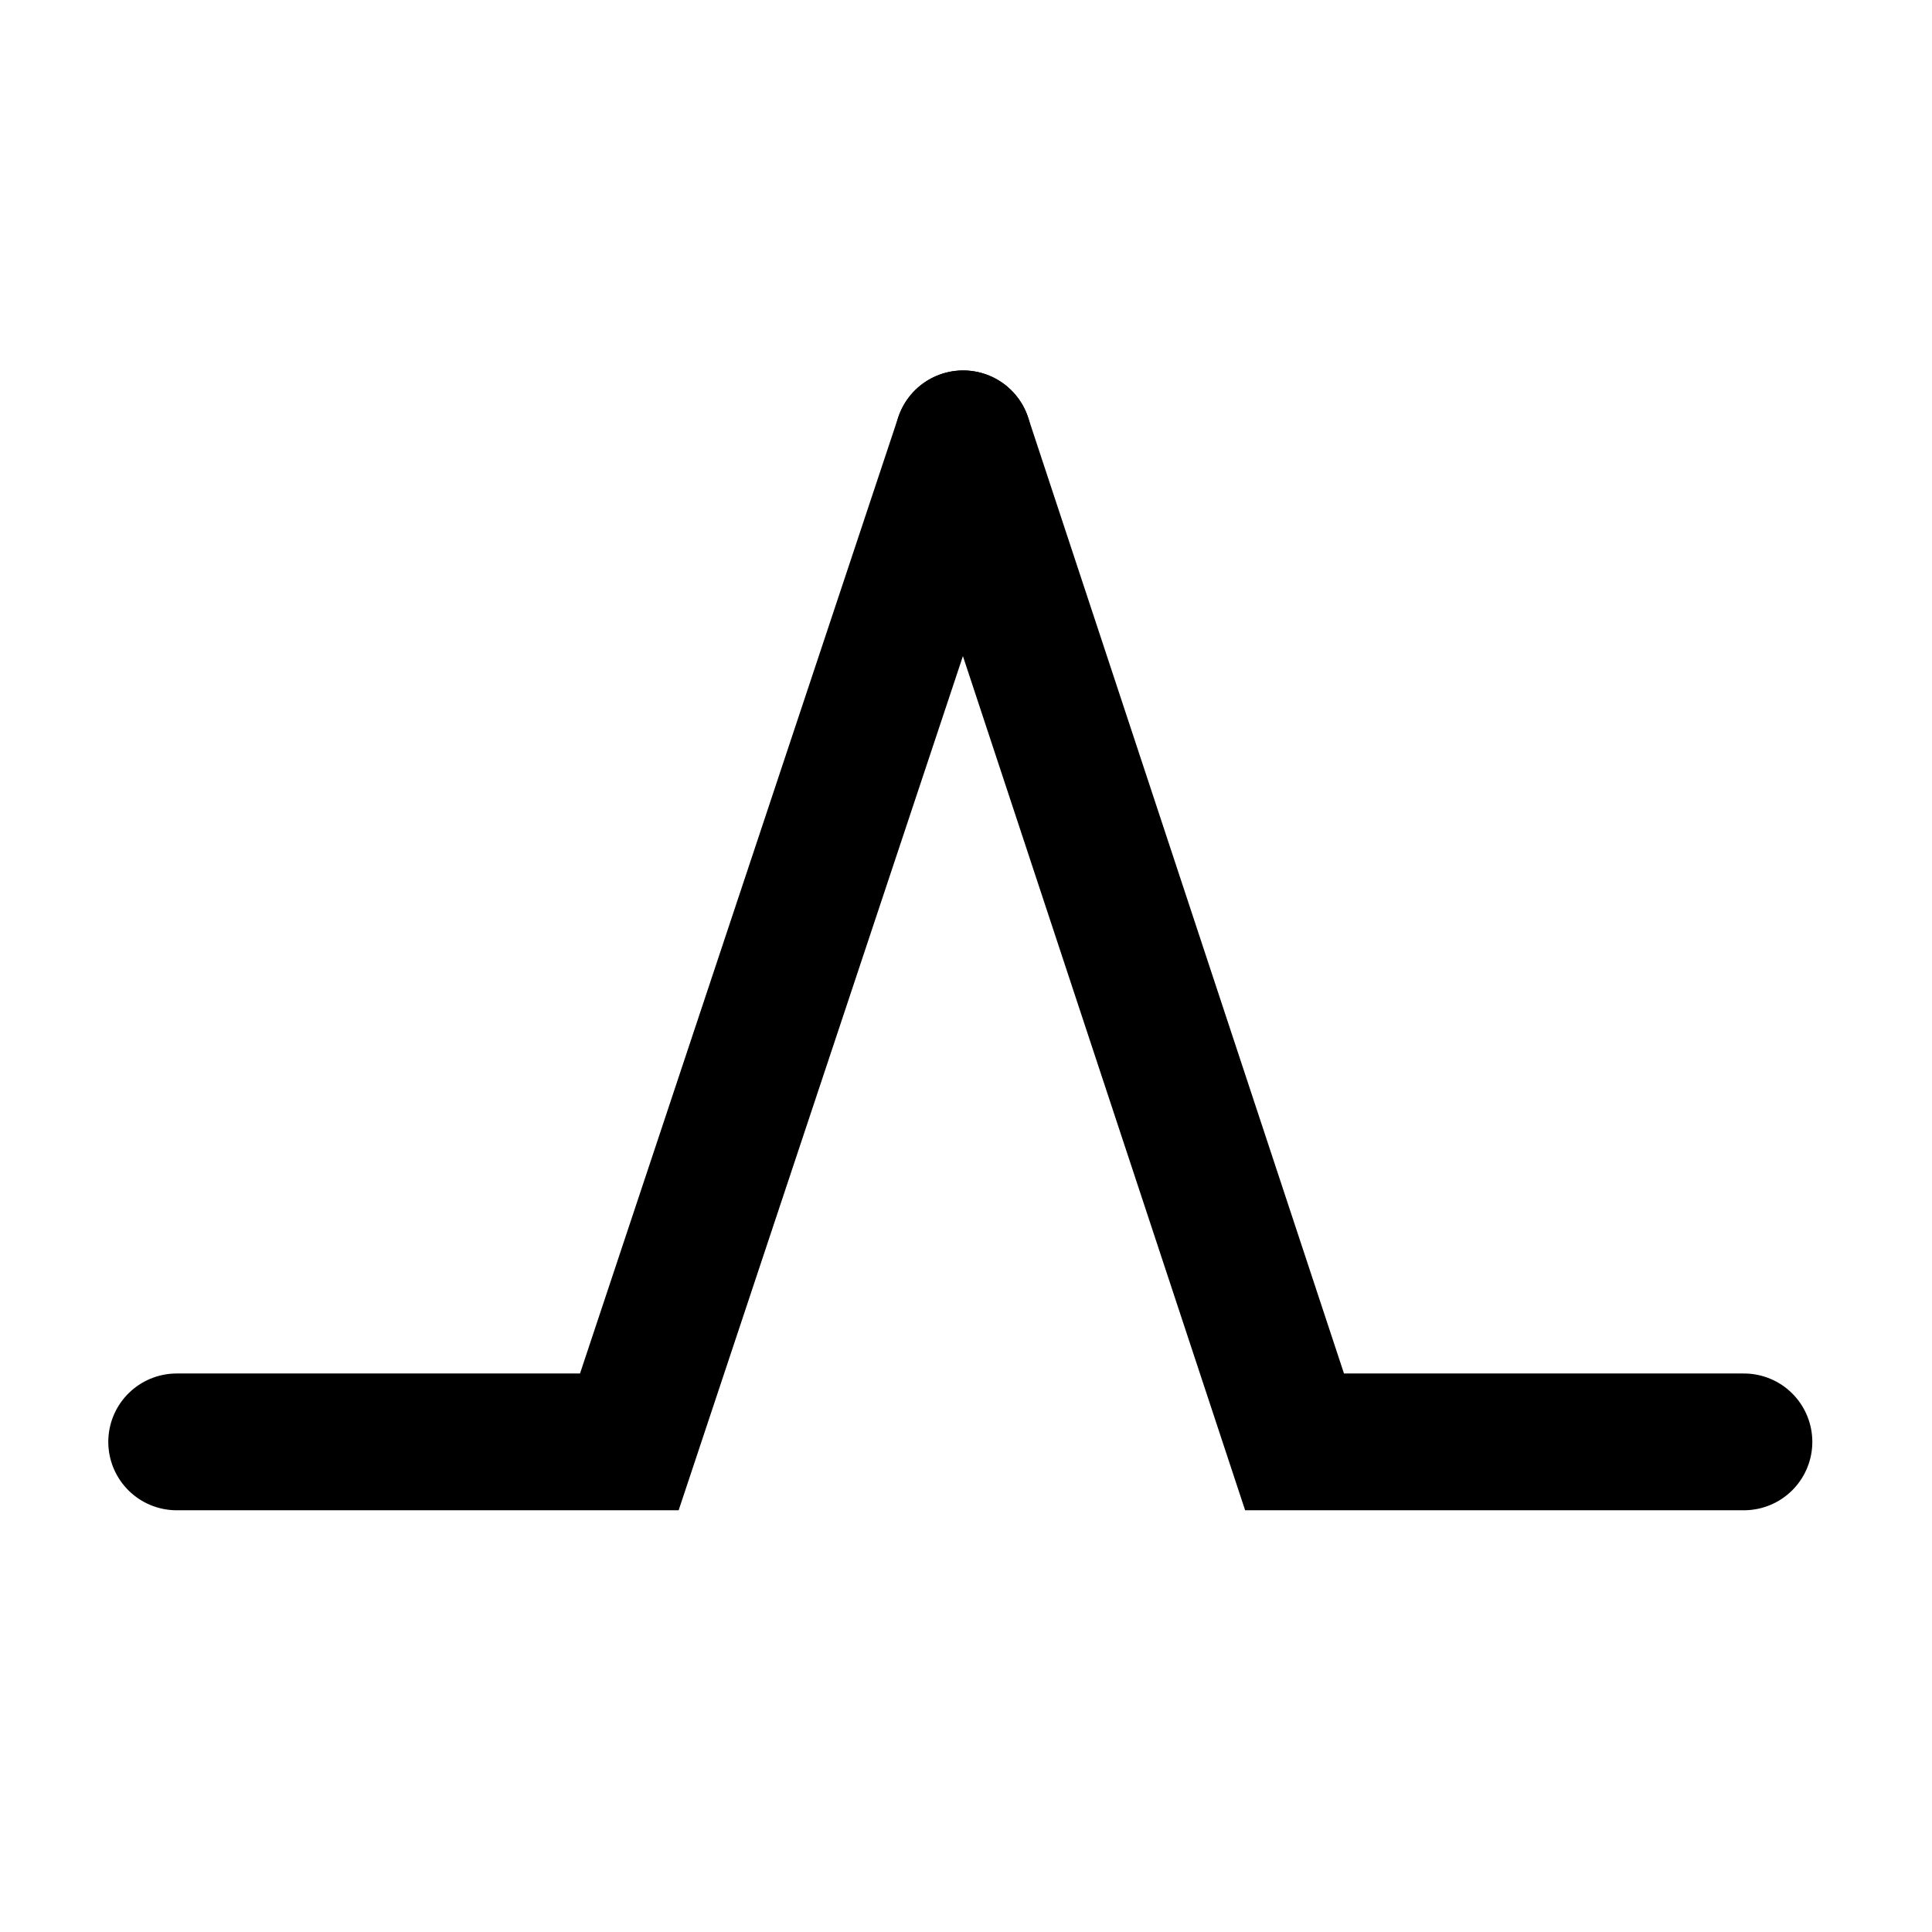
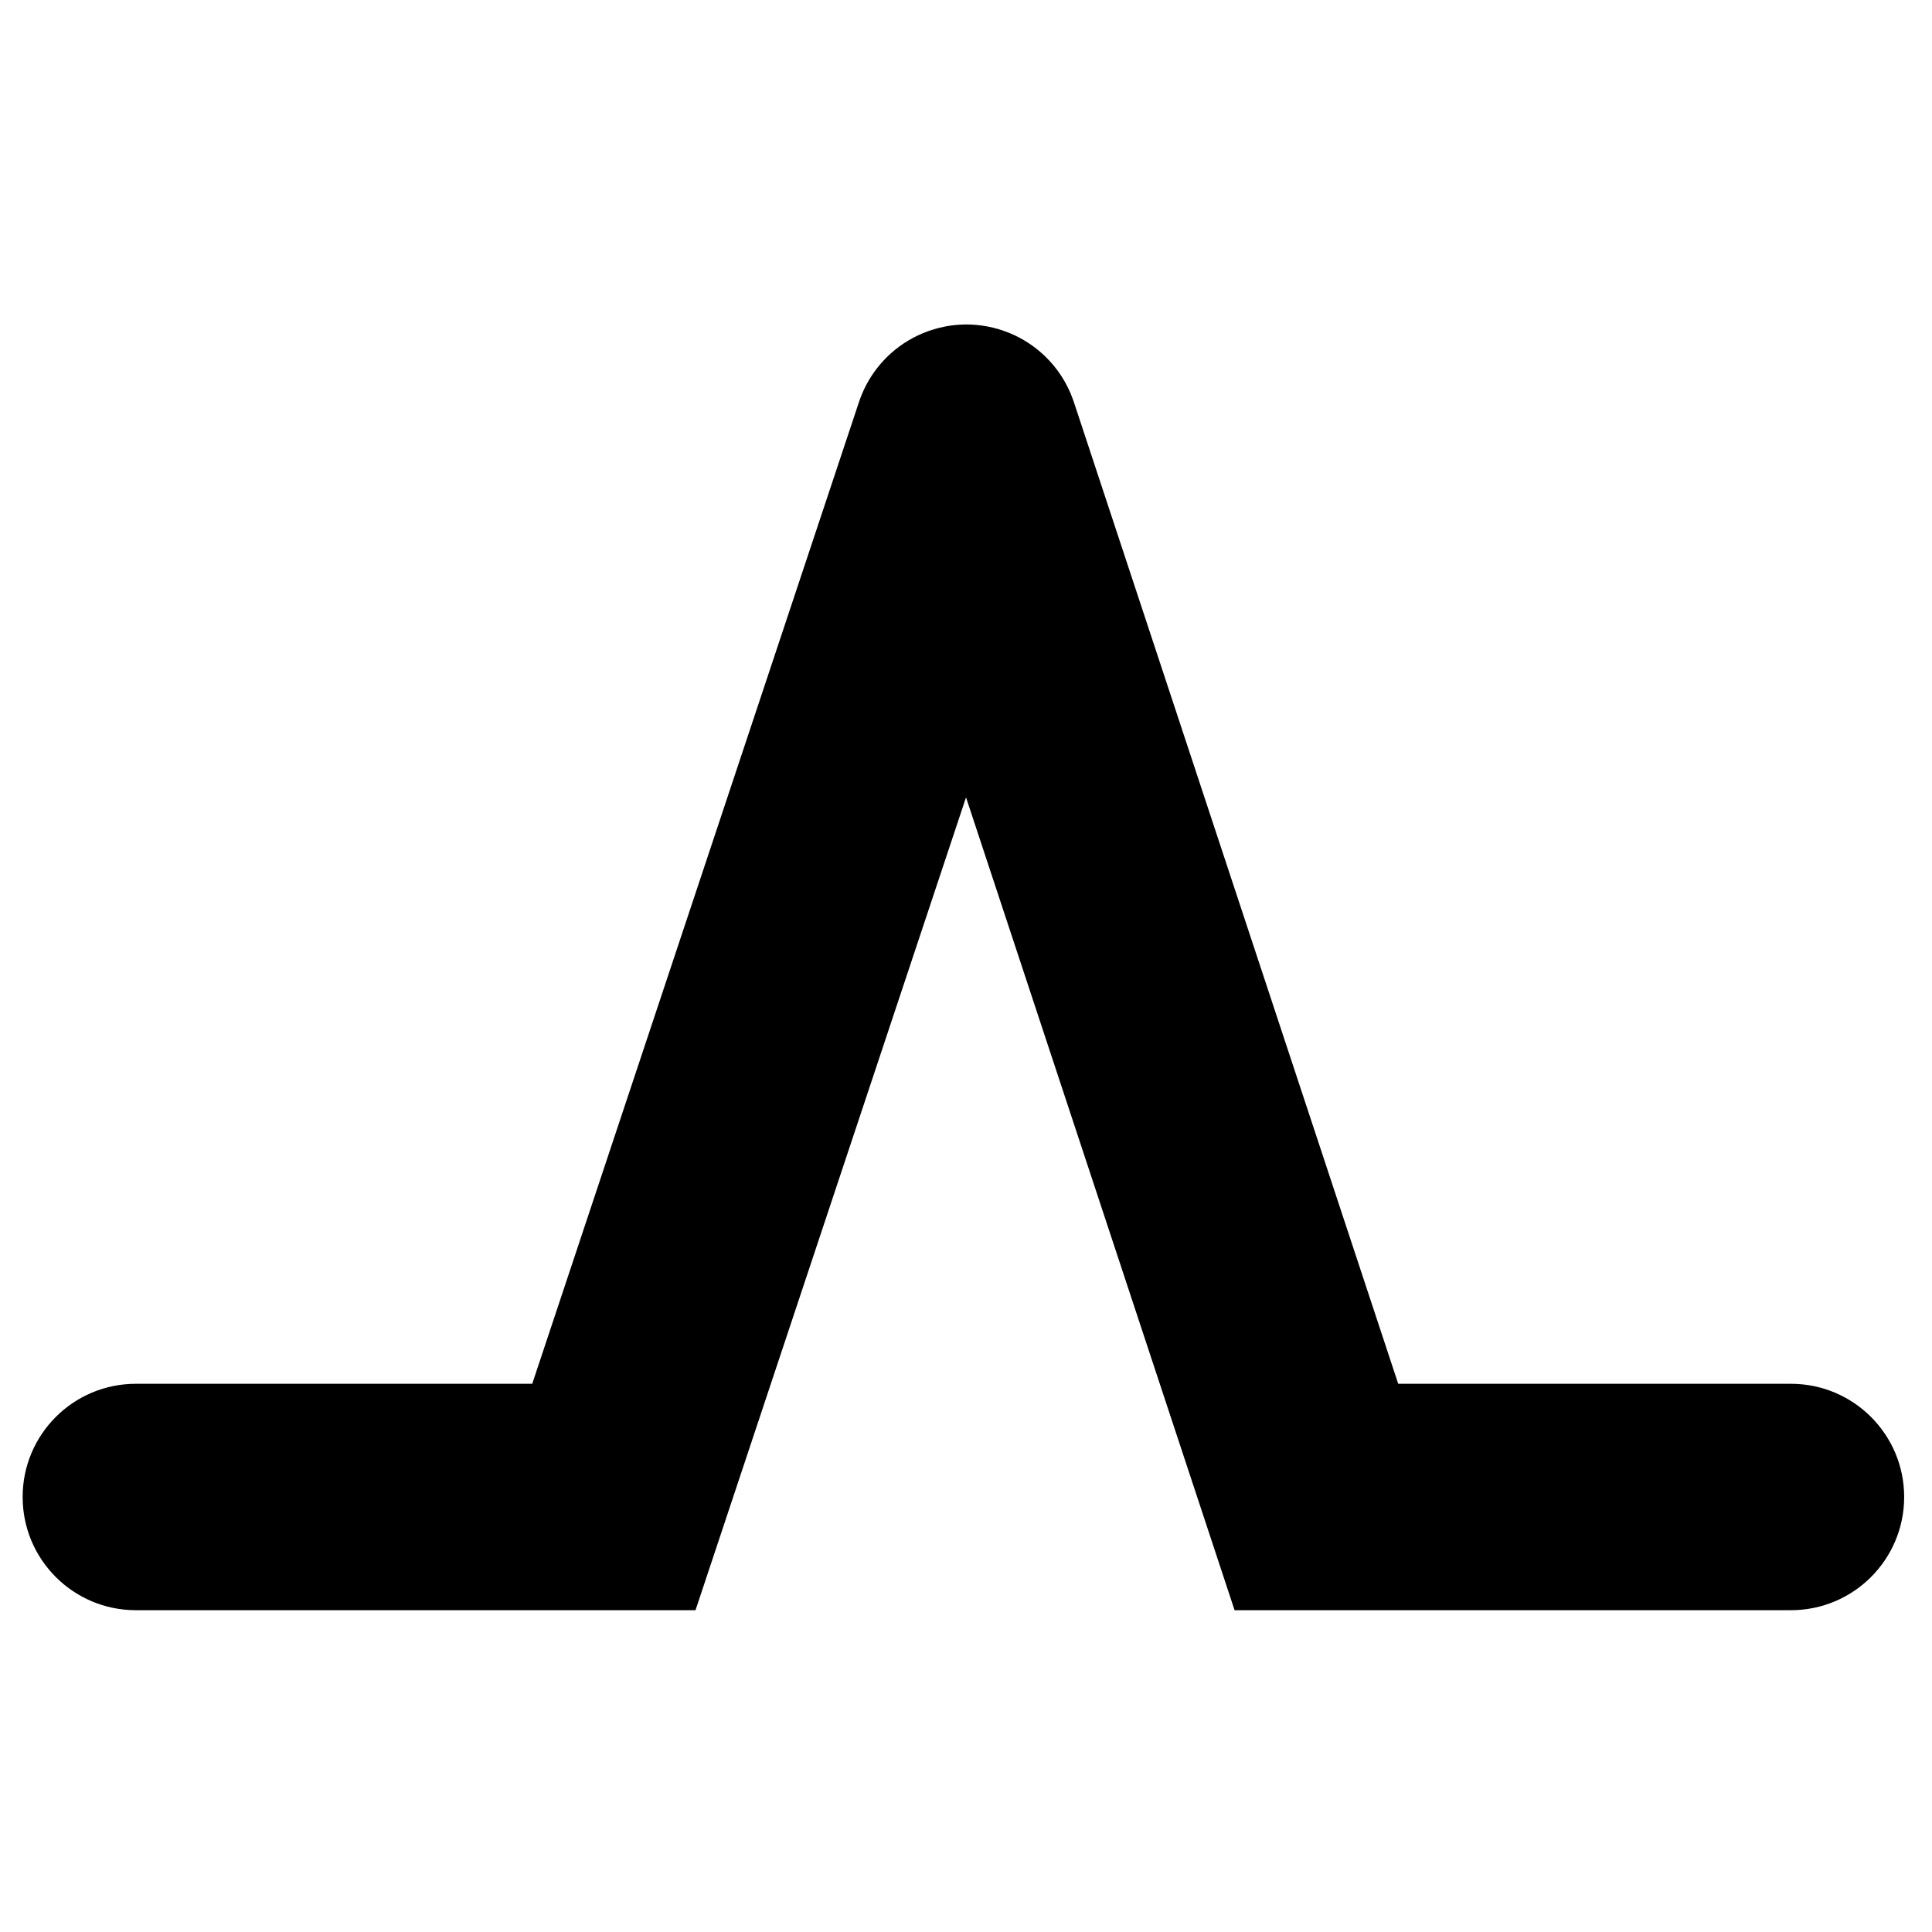
- <svg xmlns="http://www.w3.org/2000/svg" width="339" height="339" viewBox="0 0 339 339" fill="none">
+ <svg xmlns="http://www.w3.org/2000/svg" width="256" height="256" viewBox="0 0 256 256" fill="none">
  <rect x="0" y="0" width="100%" height="100%" fill="none" />
-   <path d="M31 253C31 253 40.669 253 65.5 253C90.331 253 110.426 253 110.426 253L169 77" stroke="#000000" stroke-width="24" stroke-linecap="round" />
-   <path d="M306 253C306 253 295.651 253 271 253C246.349 253 227.15 253 227.15 253L169 77" stroke="#000000" stroke-width="24" stroke-linecap="round" />
+   <path d="M128.304 42.998C128.329 42.998 128.355 42.999 128.381 43C128.48 43.002 128.579 43.005 128.678 43.009C128.704 43.01 128.73 43.011 128.756 43.013C128.856 43.017 128.956 43.024 129.056 43.03C129.075 43.032 129.094 43.033 129.113 43.034C129.213 43.041 129.313 43.05 129.413 43.059C129.44 43.061 129.466 43.064 129.493 43.066C129.842 43.1 130.189 43.145 130.533 43.203C130.555 43.207 130.577 43.211 130.6 43.215C130.704 43.233 130.809 43.252 130.913 43.273C130.926 43.275 130.939 43.278 130.952 43.28C131.825 43.453 132.678 43.702 133.501 44.023C133.538 44.038 133.575 44.053 133.612 44.067C133.692 44.099 133.772 44.132 133.852 44.165C135.535 44.868 137.03 45.852 138.301 47.041C138.331 47.069 138.361 47.098 138.391 47.126C138.444 47.177 138.498 47.228 138.551 47.279C140.12 48.813 141.374 50.714 142.164 52.908C142.21 53.036 142.255 53.164 142.298 53.293L185.271 183.359H237.312C245.597 183.359 252.312 190.075 252.312 198.359C252.312 206.643 245.597 213.359 237.312 213.359H163.588L160.187 203.064L128.003 105.655L95.574 203.096L92.159 213.359H18C9.716 213.359 3 206.643 3 198.359C3 190.075 9.716 183.359 18 183.359H70.524L113.799 53.33C113.923 52.951 114.063 52.578 114.217 52.211C114.923 50.519 115.91 49.017 117.106 47.742C117.131 47.717 117.154 47.691 117.179 47.665C117.23 47.611 117.283 47.557 117.335 47.504C117.384 47.454 117.434 47.404 117.483 47.355C117.51 47.328 117.536 47.302 117.562 47.276C117.633 47.208 117.704 47.14 117.775 47.072C117.79 47.058 117.805 47.044 117.82 47.03C117.893 46.962 117.967 46.894 118.042 46.827C118.056 46.815 118.07 46.802 118.084 46.789C119.479 45.547 121.127 44.547 122.986 43.881C123.102 43.839 123.218 43.8 123.335 43.761L123.35 43.756C123.359 43.753 123.369 43.75 123.378 43.747C123.969 43.553 124.574 43.395 125.188 43.274C125.201 43.272 125.214 43.269 125.228 43.267C125.329 43.247 125.432 43.228 125.534 43.211C125.566 43.206 125.598 43.2 125.63 43.194C125.721 43.179 125.812 43.166 125.903 43.152C125.952 43.145 126 43.138 126.049 43.132C126.102 43.125 126.154 43.118 126.207 43.111C126.278 43.102 126.349 43.094 126.42 43.086C126.483 43.079 126.545 43.072 126.608 43.066C126.663 43.061 126.718 43.056 126.772 43.052C126.838 43.046 126.904 43.041 126.97 43.036C127.049 43.03 127.128 43.025 127.207 43.02C127.228 43.019 127.249 43.018 127.27 43.017C127.371 43.011 127.473 43.007 127.574 43.004C127.603 43.003 127.631 43.003 127.659 43.002C127.741 43 127.822 42.998 127.903 42.997C127.953 42.997 128.003 42.996 128.053 42.996C128.136 42.996 128.22 42.997 128.304 42.998Z" fill="#000000" />
</svg>
